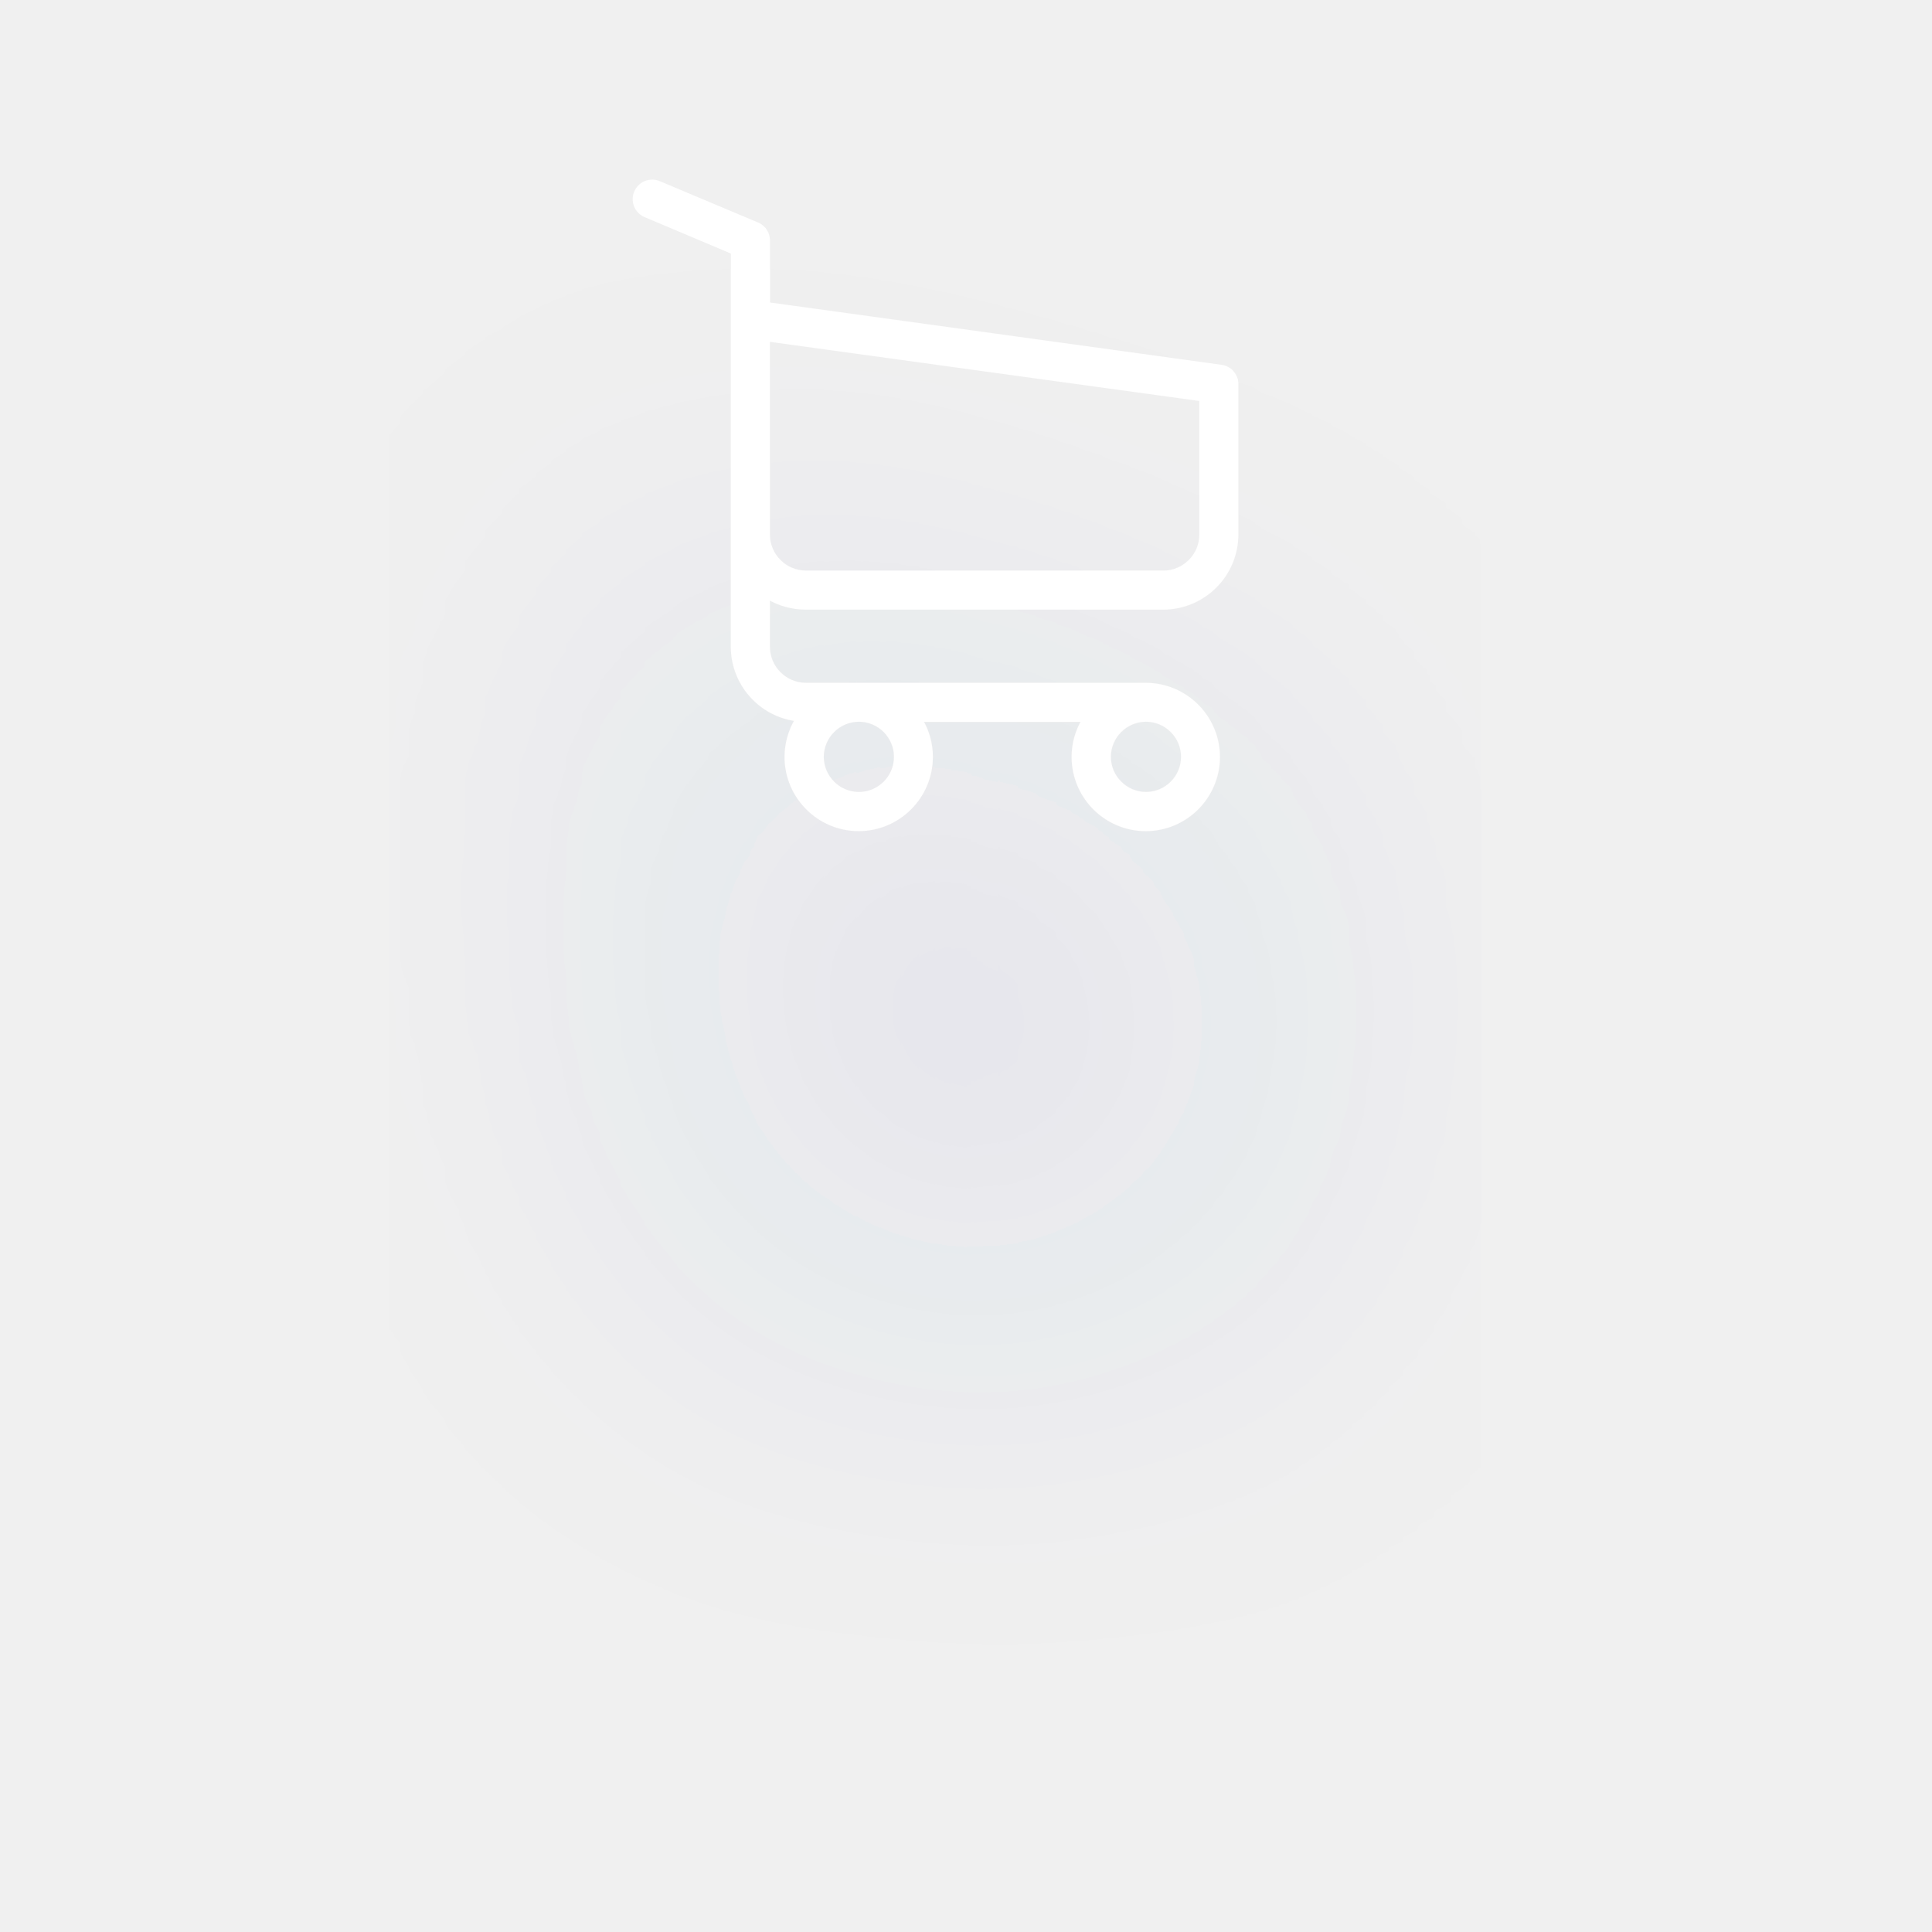
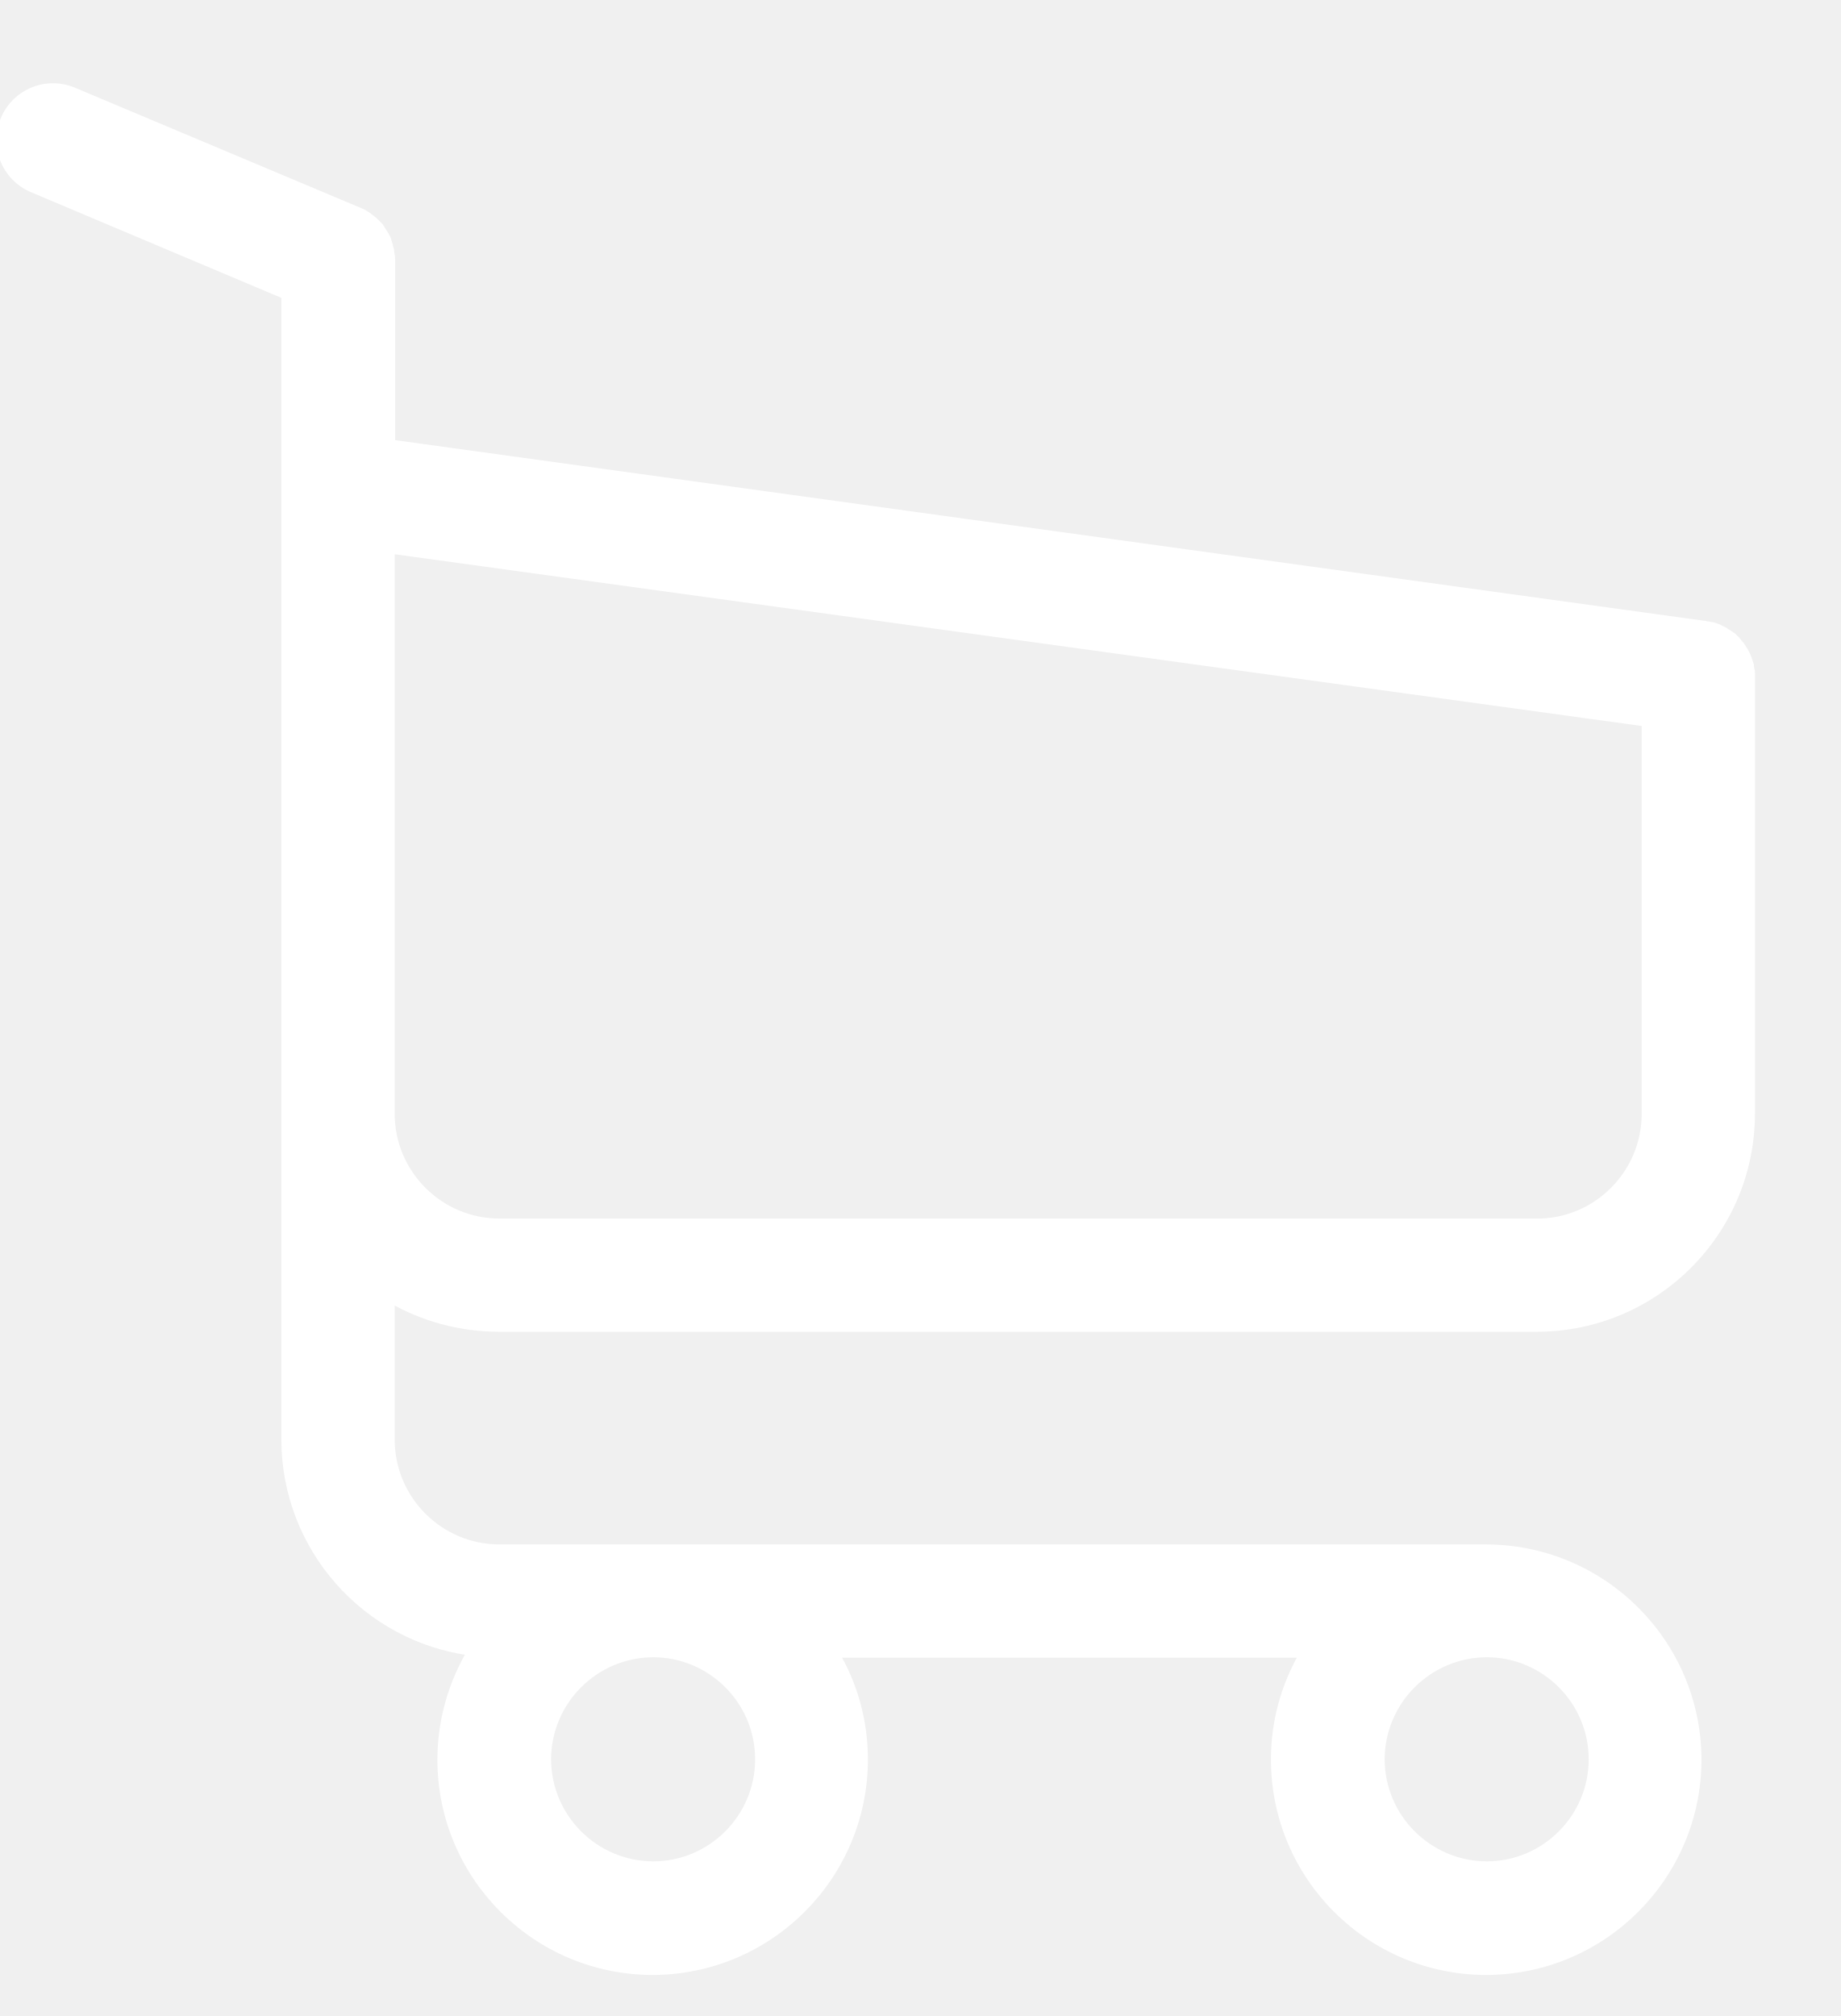
- <svg xmlns="http://www.w3.org/2000/svg" width="64" height="64" viewBox="0 0 64 64">
-   <defs>
-     <filter id="a" width="181.1%" height="392%" x="-40.6%" y="-146%" filterUnits="objectBoundingBox">
-       <feOffset dy="14" in="SourceAlpha" result="shadowOffsetOuter1" />
-       <feGaussianBlur in="shadowOffsetOuter1" result="shadowBlurOuter1" stdDeviation="12" />
-       <feColorMatrix in="shadowBlurOuter1" result="shadowMatrixOuter1" values="0 0 0 0 0.051 0 0 0 0 0.103 0 0 0 0 0.443 0 0 0 0.254 0" />
-       <feMerge>
-         <feMergeNode in="shadowMatrixOuter1" />
-         <feMergeNode in="SourceGraphic" />
-       </feMerge>
-     </filter>
-   </defs>
-   <path fill="#FFF" fill-rule="nonzero" stroke="#FFF" stroke-width=".1" d="M5.698 14.144h11.837a2.442 2.442 0 0 0 2.437-2.437v-4.98-.018-.035c0-.009 0-.018-.004-.026 0-.01-.005-.022-.005-.031 0-.01-.004-.018-.004-.027-.005-.009-.005-.017-.009-.03-.004-.01-.004-.018-.009-.027-.004-.009-.004-.018-.009-.027l-.013-.03c-.004-.01-.009-.018-.013-.023l-.013-.026c-.005-.009-.01-.013-.014-.022s-.013-.018-.017-.027c-.005-.009-.01-.013-.018-.022-.004-.009-.013-.013-.018-.022-.004-.009-.013-.013-.017-.022-.005-.009-.013-.013-.018-.018l-.022-.022c-.009-.004-.013-.013-.022-.017-.009-.005-.018-.014-.027-.018-.008-.004-.013-.009-.022-.013-.008-.005-.017-.009-.026-.018l-.027-.013-.026-.013-.027-.014c-.008-.004-.017-.004-.026-.008a.082.082 0 0 0-.03-.01c-.01 0-.019-.004-.023-.004-.013-.004-.022-.004-.035-.004-.005 0-.01-.005-.018-.005L4.458 4.065V1.972c0-.022 0-.044-.005-.062 0-.004 0-.008-.004-.017 0-.014-.004-.027-.004-.04-.005-.013-.005-.022-.01-.035 0-.01-.004-.014-.004-.022l-.013-.04c0-.005-.004-.013-.004-.018a.132.132 0 0 0-.018-.035c-.004-.005-.004-.013-.009-.018a.092.092 0 0 0-.018-.026c-.004-.01-.008-.014-.013-.022-.004-.01-.009-.014-.013-.022-.004-.01-.013-.018-.018-.027l-.013-.013-.026-.027-.014-.013c-.008-.009-.017-.018-.03-.026l-.018-.014c-.009-.009-.018-.013-.027-.022a.407.407 0 0 0-.035-.022c-.004-.004-.009-.004-.013-.009l-.058-.026L.837.047a.595.595 0 0 0-.781.318.595.595 0 0 0 .318.782L3.26 2.365V15.425a2.44 2.44 0 0 0 2.124 2.415 2.408 2.408 0 0 0-.344 1.236 2.409 2.409 0 0 0 2.406 2.406 2.412 2.412 0 0 0 2.406-2.406c0-.442-.12-.861-.331-1.214h5.36a2.372 2.372 0 0 0-.331 1.214 2.409 2.409 0 0 0 2.406 2.406 2.412 2.412 0 0 0 2.406-2.406 2.412 2.412 0 0 0-2.406-2.406H5.698c-.688 0-1.245-.561-1.245-1.245v-1.616c.362.212.79.335 1.245.335zm2.967 4.927c0 .672-.547 1.215-1.214 1.215a1.22 1.22 0 0 1-1.214-1.215 1.22 1.22 0 0 1 1.214-1.214c.667 0 1.214.543 1.214 1.214zm9.51 0c0 .672-.547 1.215-1.214 1.215a1.22 1.22 0 0 1-1.214-1.215 1.22 1.22 0 0 1 1.214-1.214c.667 0 1.214.543 1.214 1.214zm-.64-6.119H5.698c-.688 0-1.245-.56-1.245-1.245V5.266L18.78 7.239v4.464c0 .693-.56 1.25-1.245 1.25z" filter="url(#a)" transform="translate(21 6)" />
+ <svg xmlns="http://www.w3.org/2000/svg" width="21" height="23" viewBox="0 0 21 23">
+   <path fill="#FFF" fill-rule="nonzero" stroke="#FFF" stroke-width=".1" d="M5.698 15.144h11.837a2.442 2.442 0 0 0 2.437-2.437v-4.98-.018-.035c0-.009 0-.018-.004-.026 0-.01-.005-.022-.005-.031 0-.01-.004-.018-.004-.027-.005-.009-.005-.017-.009-.03-.004-.01-.004-.018-.009-.027-.004-.009-.004-.018-.009-.027l-.013-.03c-.004-.01-.009-.018-.013-.023l-.013-.026c-.005-.009-.01-.013-.014-.022s-.013-.018-.017-.027c-.005-.009-.01-.013-.018-.022-.004-.009-.013-.013-.018-.022-.004-.009-.013-.013-.017-.022-.005-.009-.013-.013-.018-.018l-.022-.022c-.009-.004-.013-.013-.022-.017-.009-.005-.018-.014-.027-.018-.008-.004-.013-.009-.022-.013-.008-.005-.017-.009-.026-.018l-.027-.013-.026-.013-.027-.014c-.008-.004-.017-.004-.026-.008a.082.082 0 0 0-.03-.01c-.01 0-.019-.004-.023-.004-.013-.004-.022-.004-.035-.004-.005 0-.01-.005-.018-.005L4.458 5.065V2.972c0-.022 0-.044-.005-.062 0-.004 0-.008-.004-.017 0-.014-.004-.027-.004-.04-.005-.013-.005-.022-.01-.035 0-.01-.004-.014-.004-.022l-.013-.04c0-.005-.004-.013-.004-.018a.132.132 0 0 0-.018-.035c-.004-.005-.004-.013-.009-.018a.092.092 0 0 0-.018-.026c-.004-.01-.008-.014-.013-.022-.004-.01-.009-.014-.013-.022-.004-.01-.013-.018-.018-.027l-.013-.013-.026-.027-.014-.013c-.008-.009-.017-.018-.03-.026l-.018-.014c-.009-.009-.018-.013-.027-.022a.407.407 0 0 0-.035-.022c-.004-.004-.009-.004-.013-.009l-.058-.026L.837 1.047a.595.595 0 0 0-.781.318.595.595 0 0 0 .318.782L3.26 3.365V16.425a2.44 2.44 0 0 0 2.124 2.415 2.408 2.408 0 0 0-.344 1.236 2.409 2.409 0 0 0 2.406 2.406 2.412 2.412 0 0 0 2.406-2.406c0-.442-.12-.861-.331-1.214h5.36a2.372 2.372 0 0 0-.331 1.214 2.409 2.409 0 0 0 2.406 2.406 2.412 2.412 0 0 0 2.406-2.406 2.412 2.412 0 0 0-2.406-2.406H5.698c-.688 0-1.245-.561-1.245-1.245v-1.616c.362.212.79.335 1.245.335zm2.967 4.927c0 .672-.547 1.215-1.214 1.215a1.22 1.22 0 0 1-1.214-1.215 1.22 1.22 0 0 1 1.214-1.214c.667 0 1.214.543 1.214 1.214zm9.51 0c0 .672-.547 1.215-1.214 1.215a1.22 1.22 0 0 1-1.214-1.215 1.22 1.22 0 0 1 1.214-1.214c.667 0 1.214.543 1.214 1.214zm-.64-6.119H5.698c-.688 0-1.245-.56-1.245-1.245V6.266L18.78 8.239v4.464c0 .693-.56 1.25-1.245 1.25z" />
</svg>
